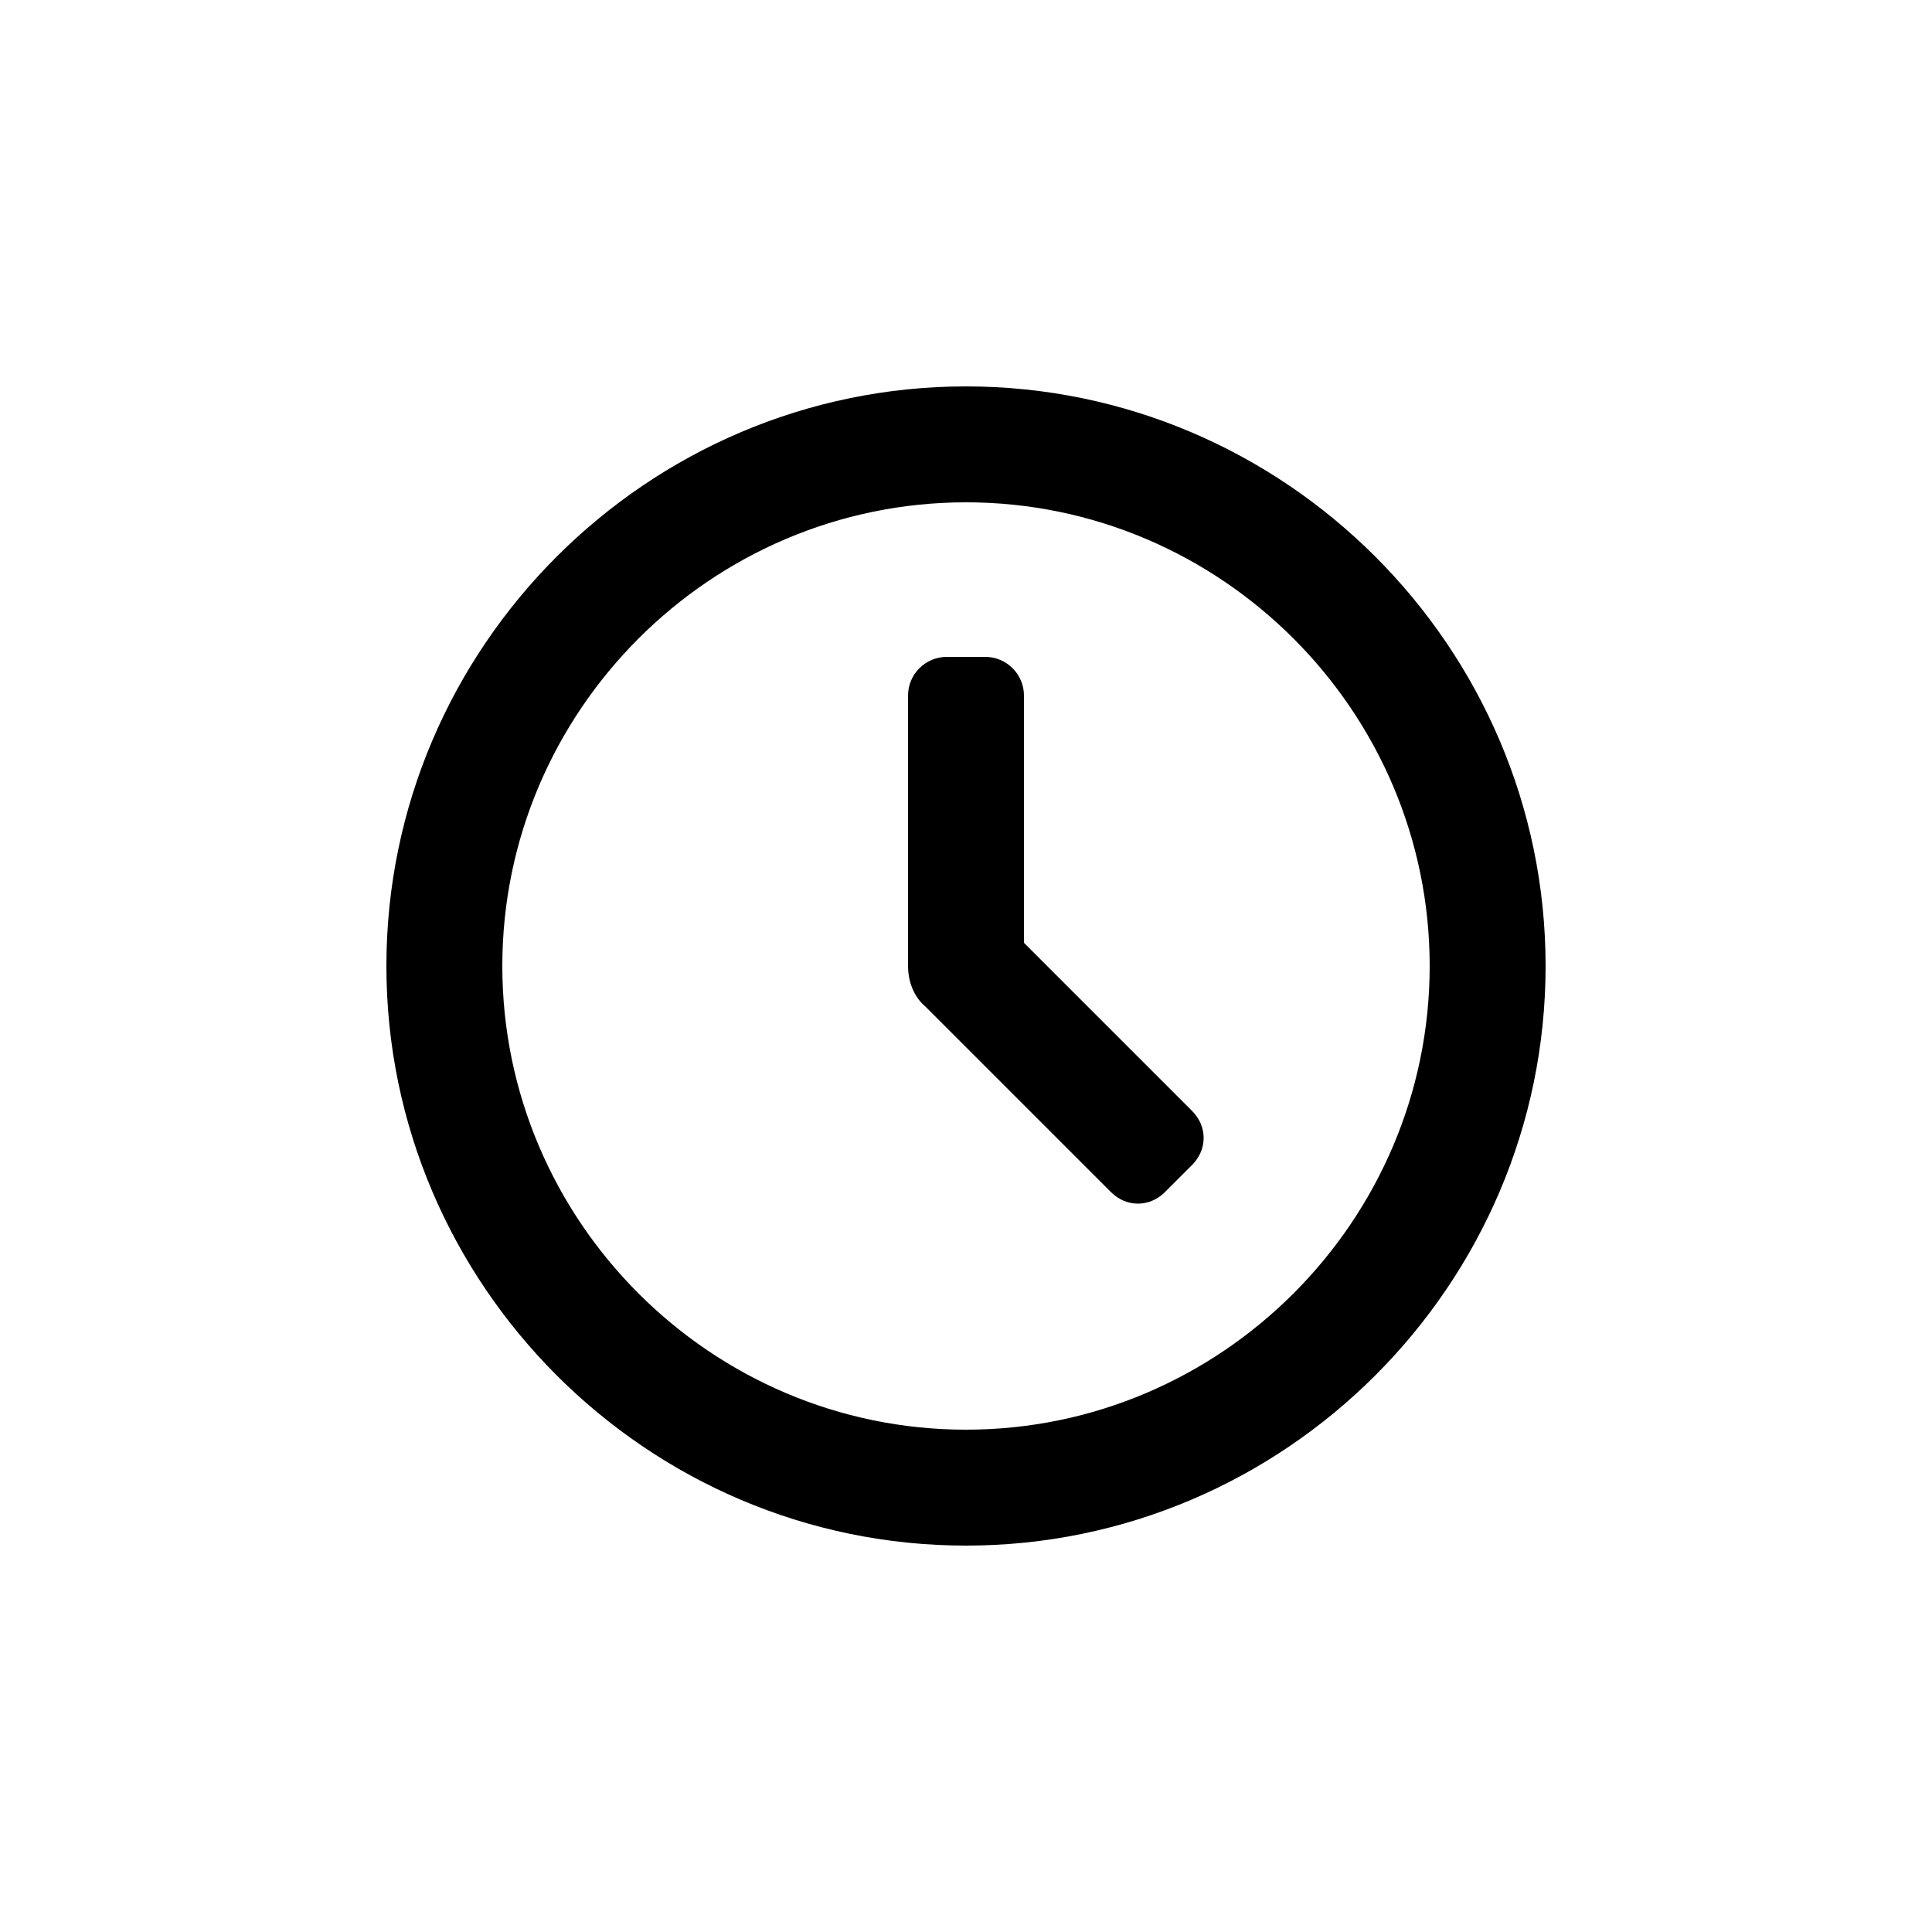
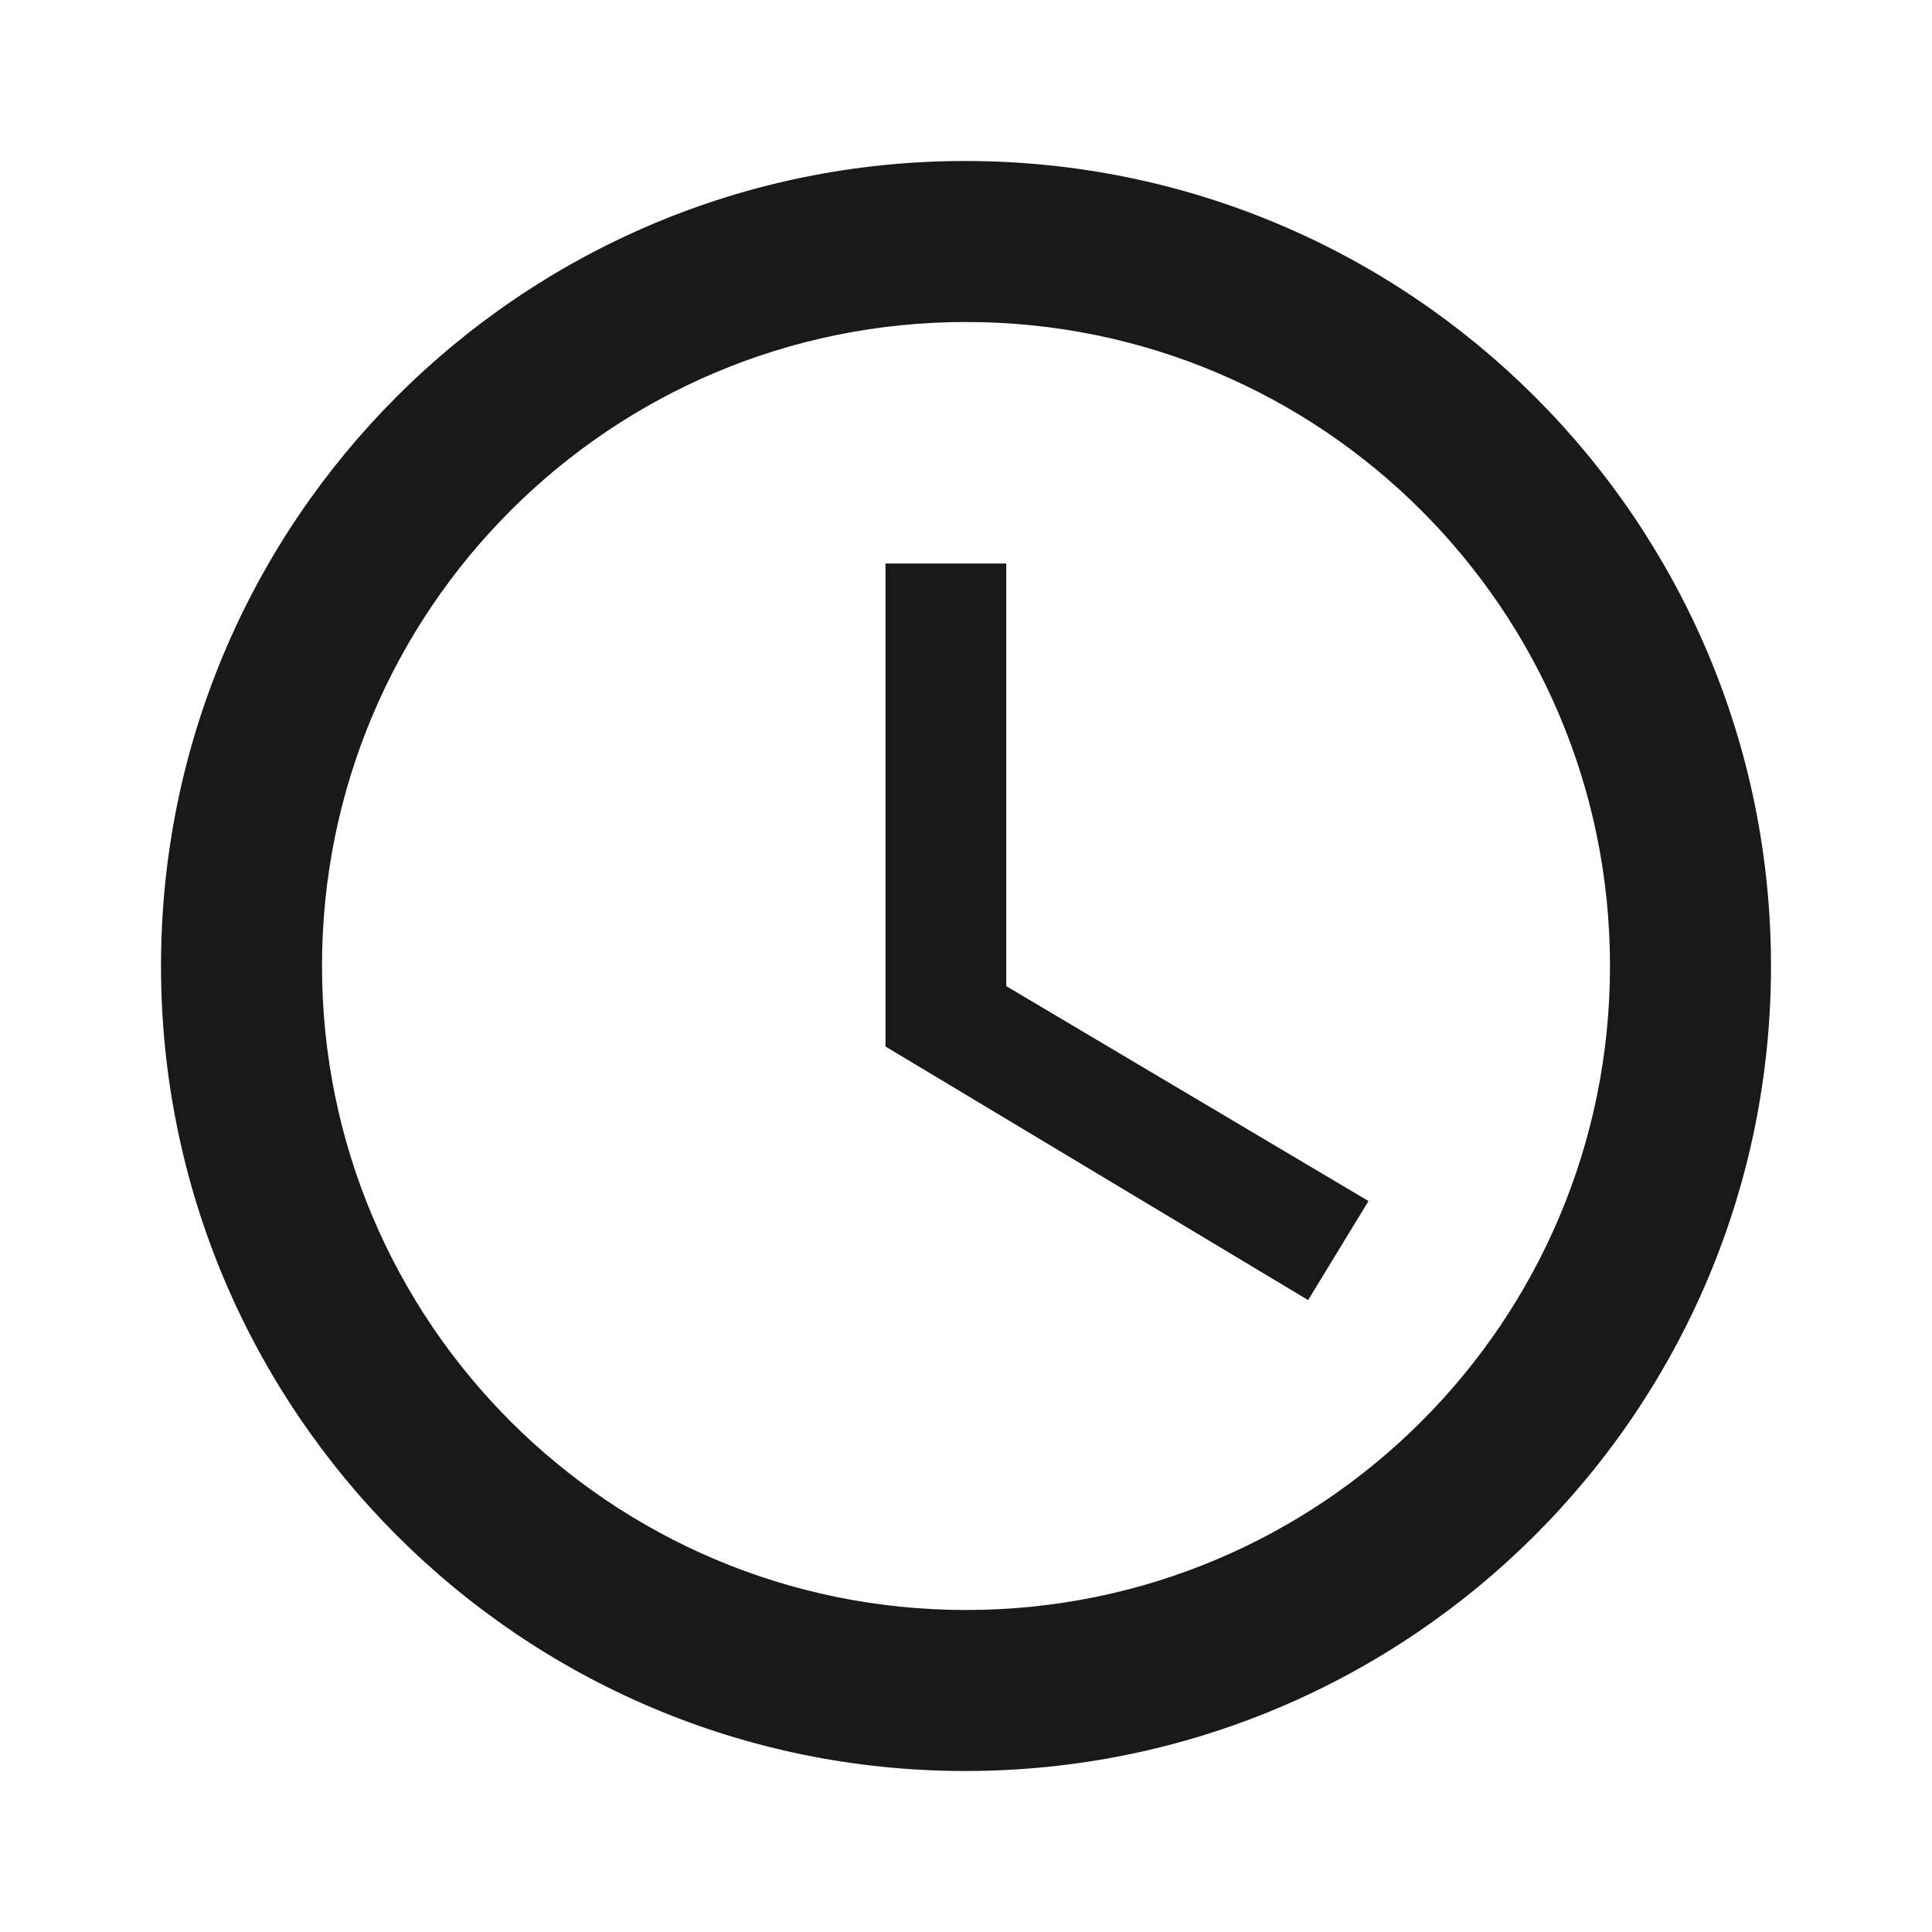
- <svg xmlns="http://www.w3.org/2000/svg" fill="#000000" width="64px" height="64px" viewBox="0 0 100 100" xml:space="preserve">
+ <svg xmlns="http://www.w3.org/2000/svg" fill="#000000" width="64px" height="64px" viewBox="0 0 24 24">
  <g id="SVGRepo_bgCarrier" stroke-width="0" />
  <g id="SVGRepo_tracerCarrier" stroke-linecap="round" stroke-linejoin="round" />
  <g id="SVGRepo_iconCarrier">
-     <g>
-       <g>
-         <path d="M50,20c-16.5,0-30,13.5-30,30s13.5,30,30,30s30-13.5,30-30S66.5,20,50,20z M50,74c-13.2,0-24-10.8-24-24 s10.8-24,24-24s24,10.8,24,24S63.2,74,50,74z" />
-       </g>
-       <g>
-         <path d="M53,48.8V36c0-1.1-0.9-2-2-2h-2c-1.1,0-2,0.9-2,2v14c0,0.8,0.3,1.6,0.9,2.1l9.6,9.6c0.8,0.8,2,0.8,2.8,0 l1.4-1.4c0.8-0.8,0.8-2,0-2.8L53,48.8z" />
-       </g>
-     </g>
+     <path fill-opacity=".9" d="M11.99 2C6.47 2 2 6.48 2 12s4.47 10 9.99 10C17.52 22 22 17.52 22 12S17.52 2 11.99 2zM12 20c-4.42 0-8-3.58-8-8s3.58-8 8-8 8 3.58 8 8-3.58 8-8 8zm.5-13H11v6l5.25 3.15.75-1.23-4.5-2.67z" />
  </g>
</svg>
